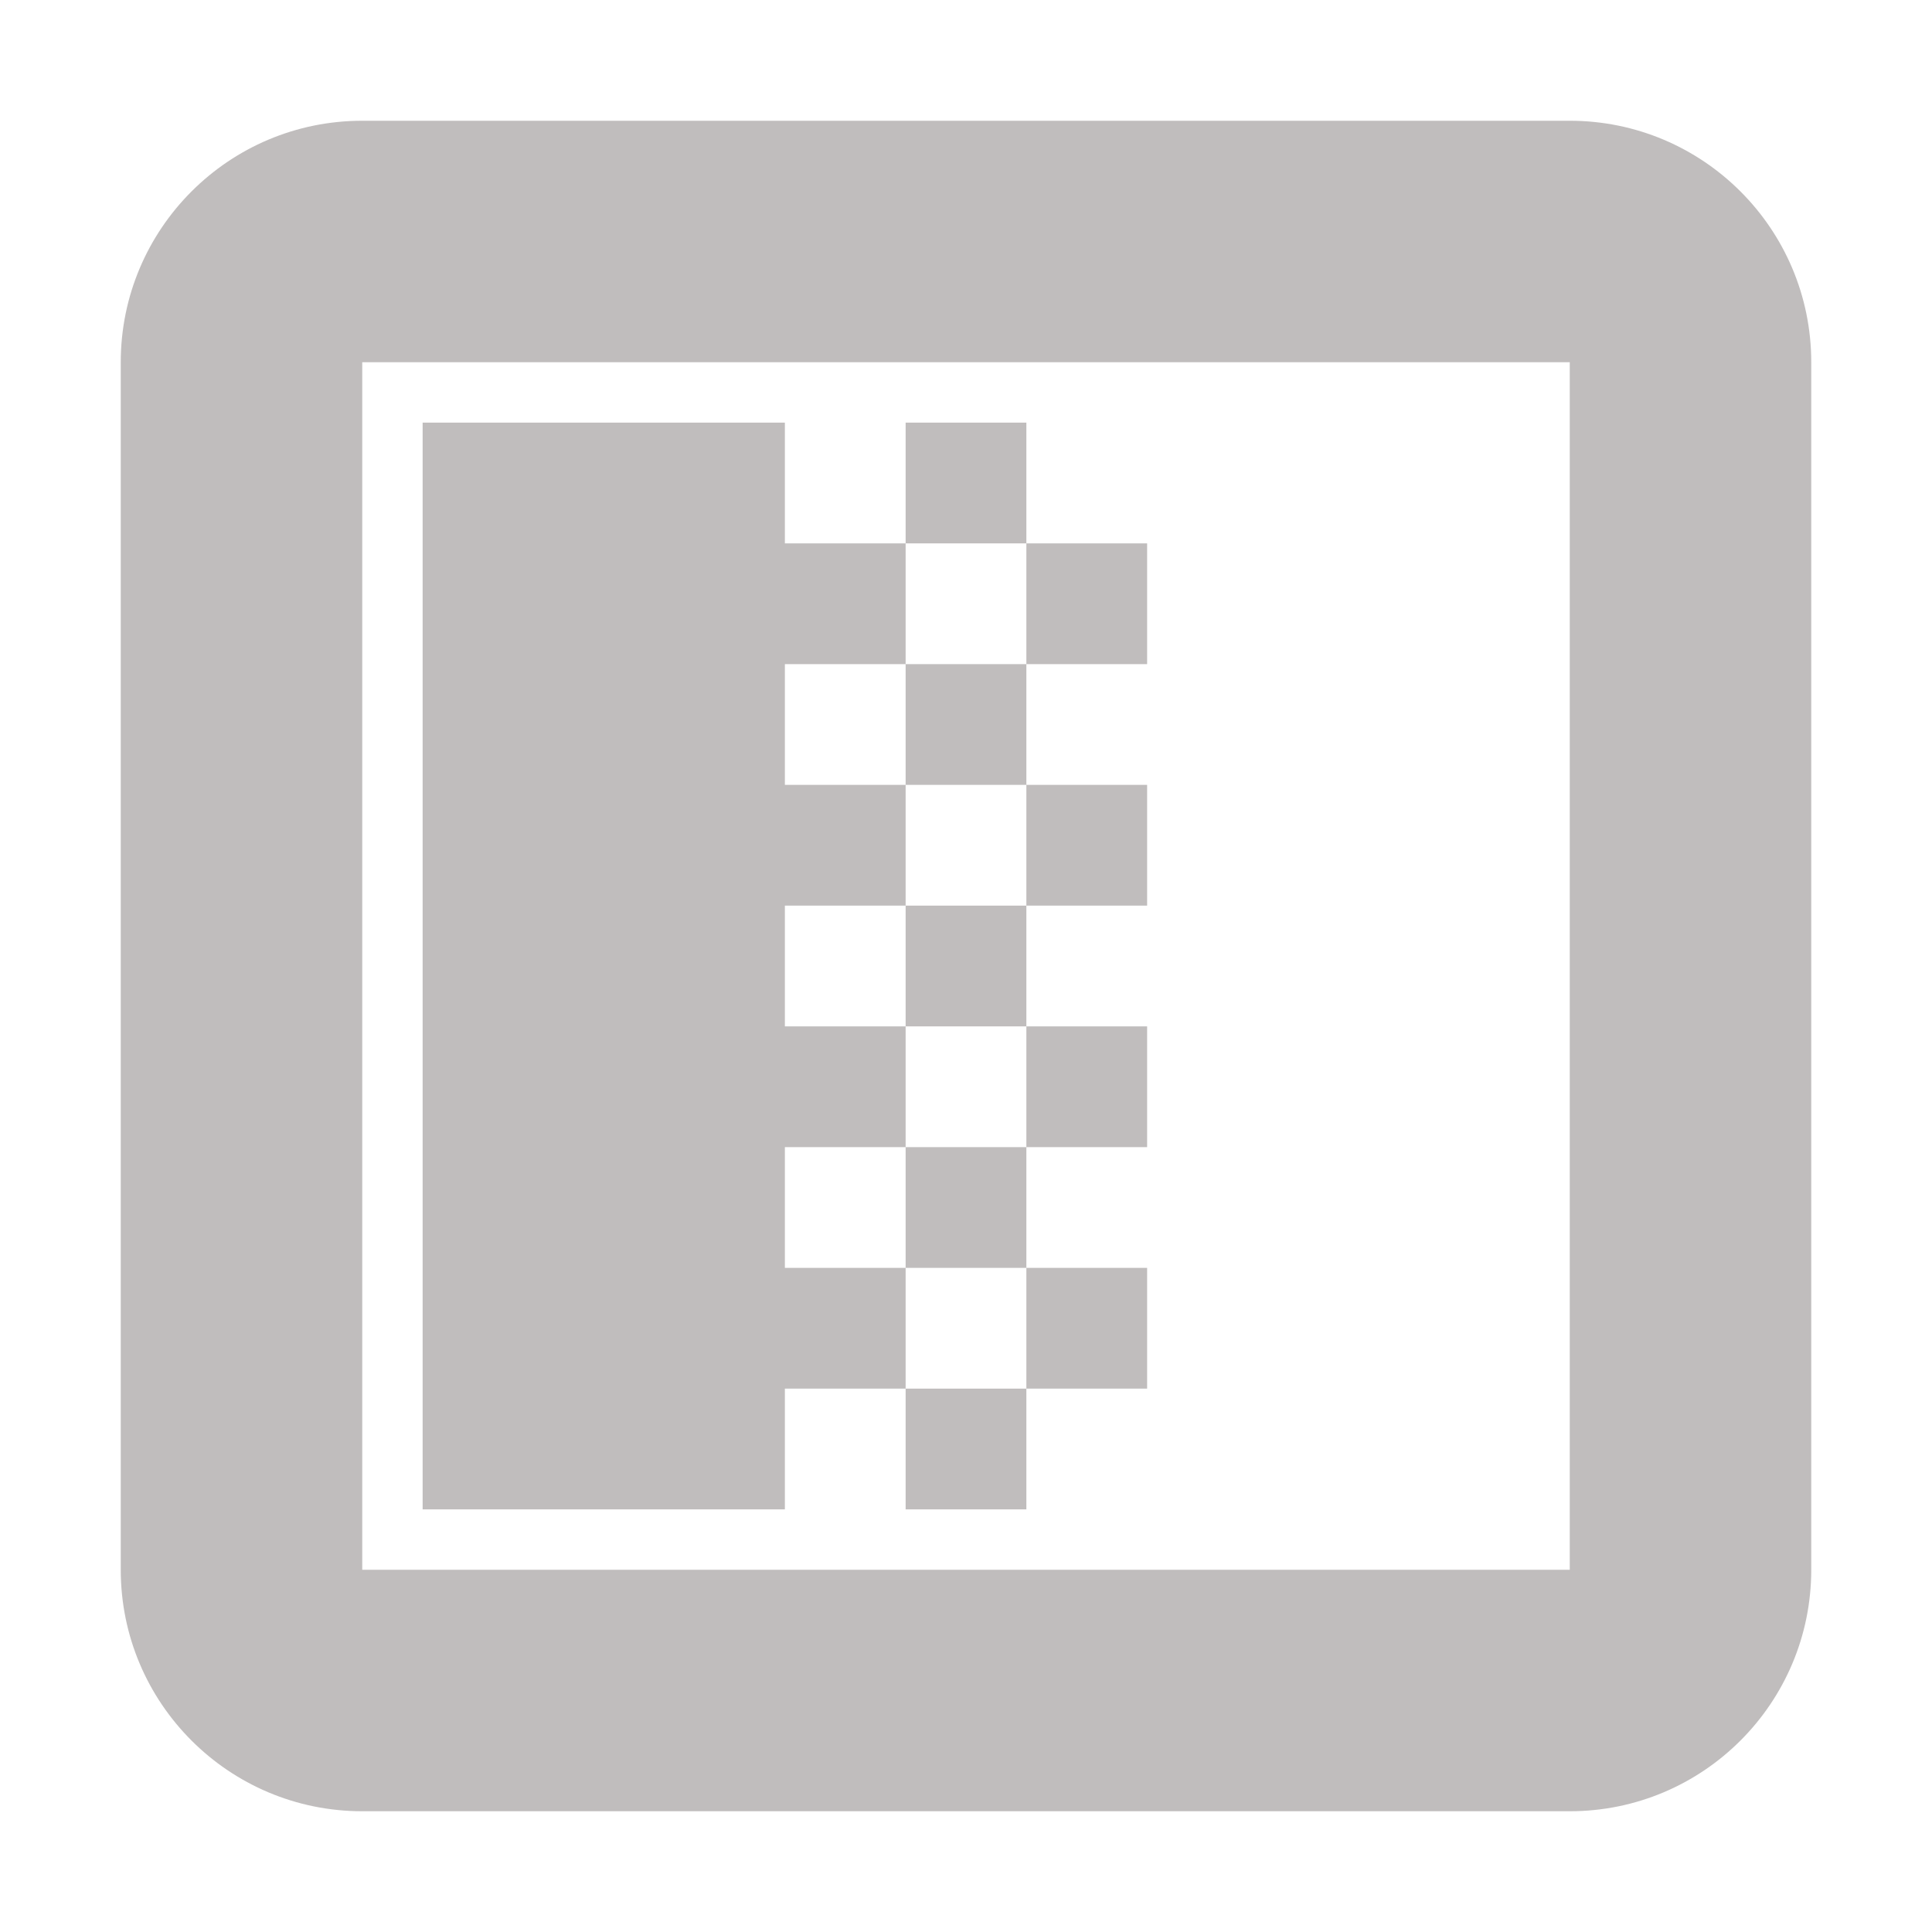
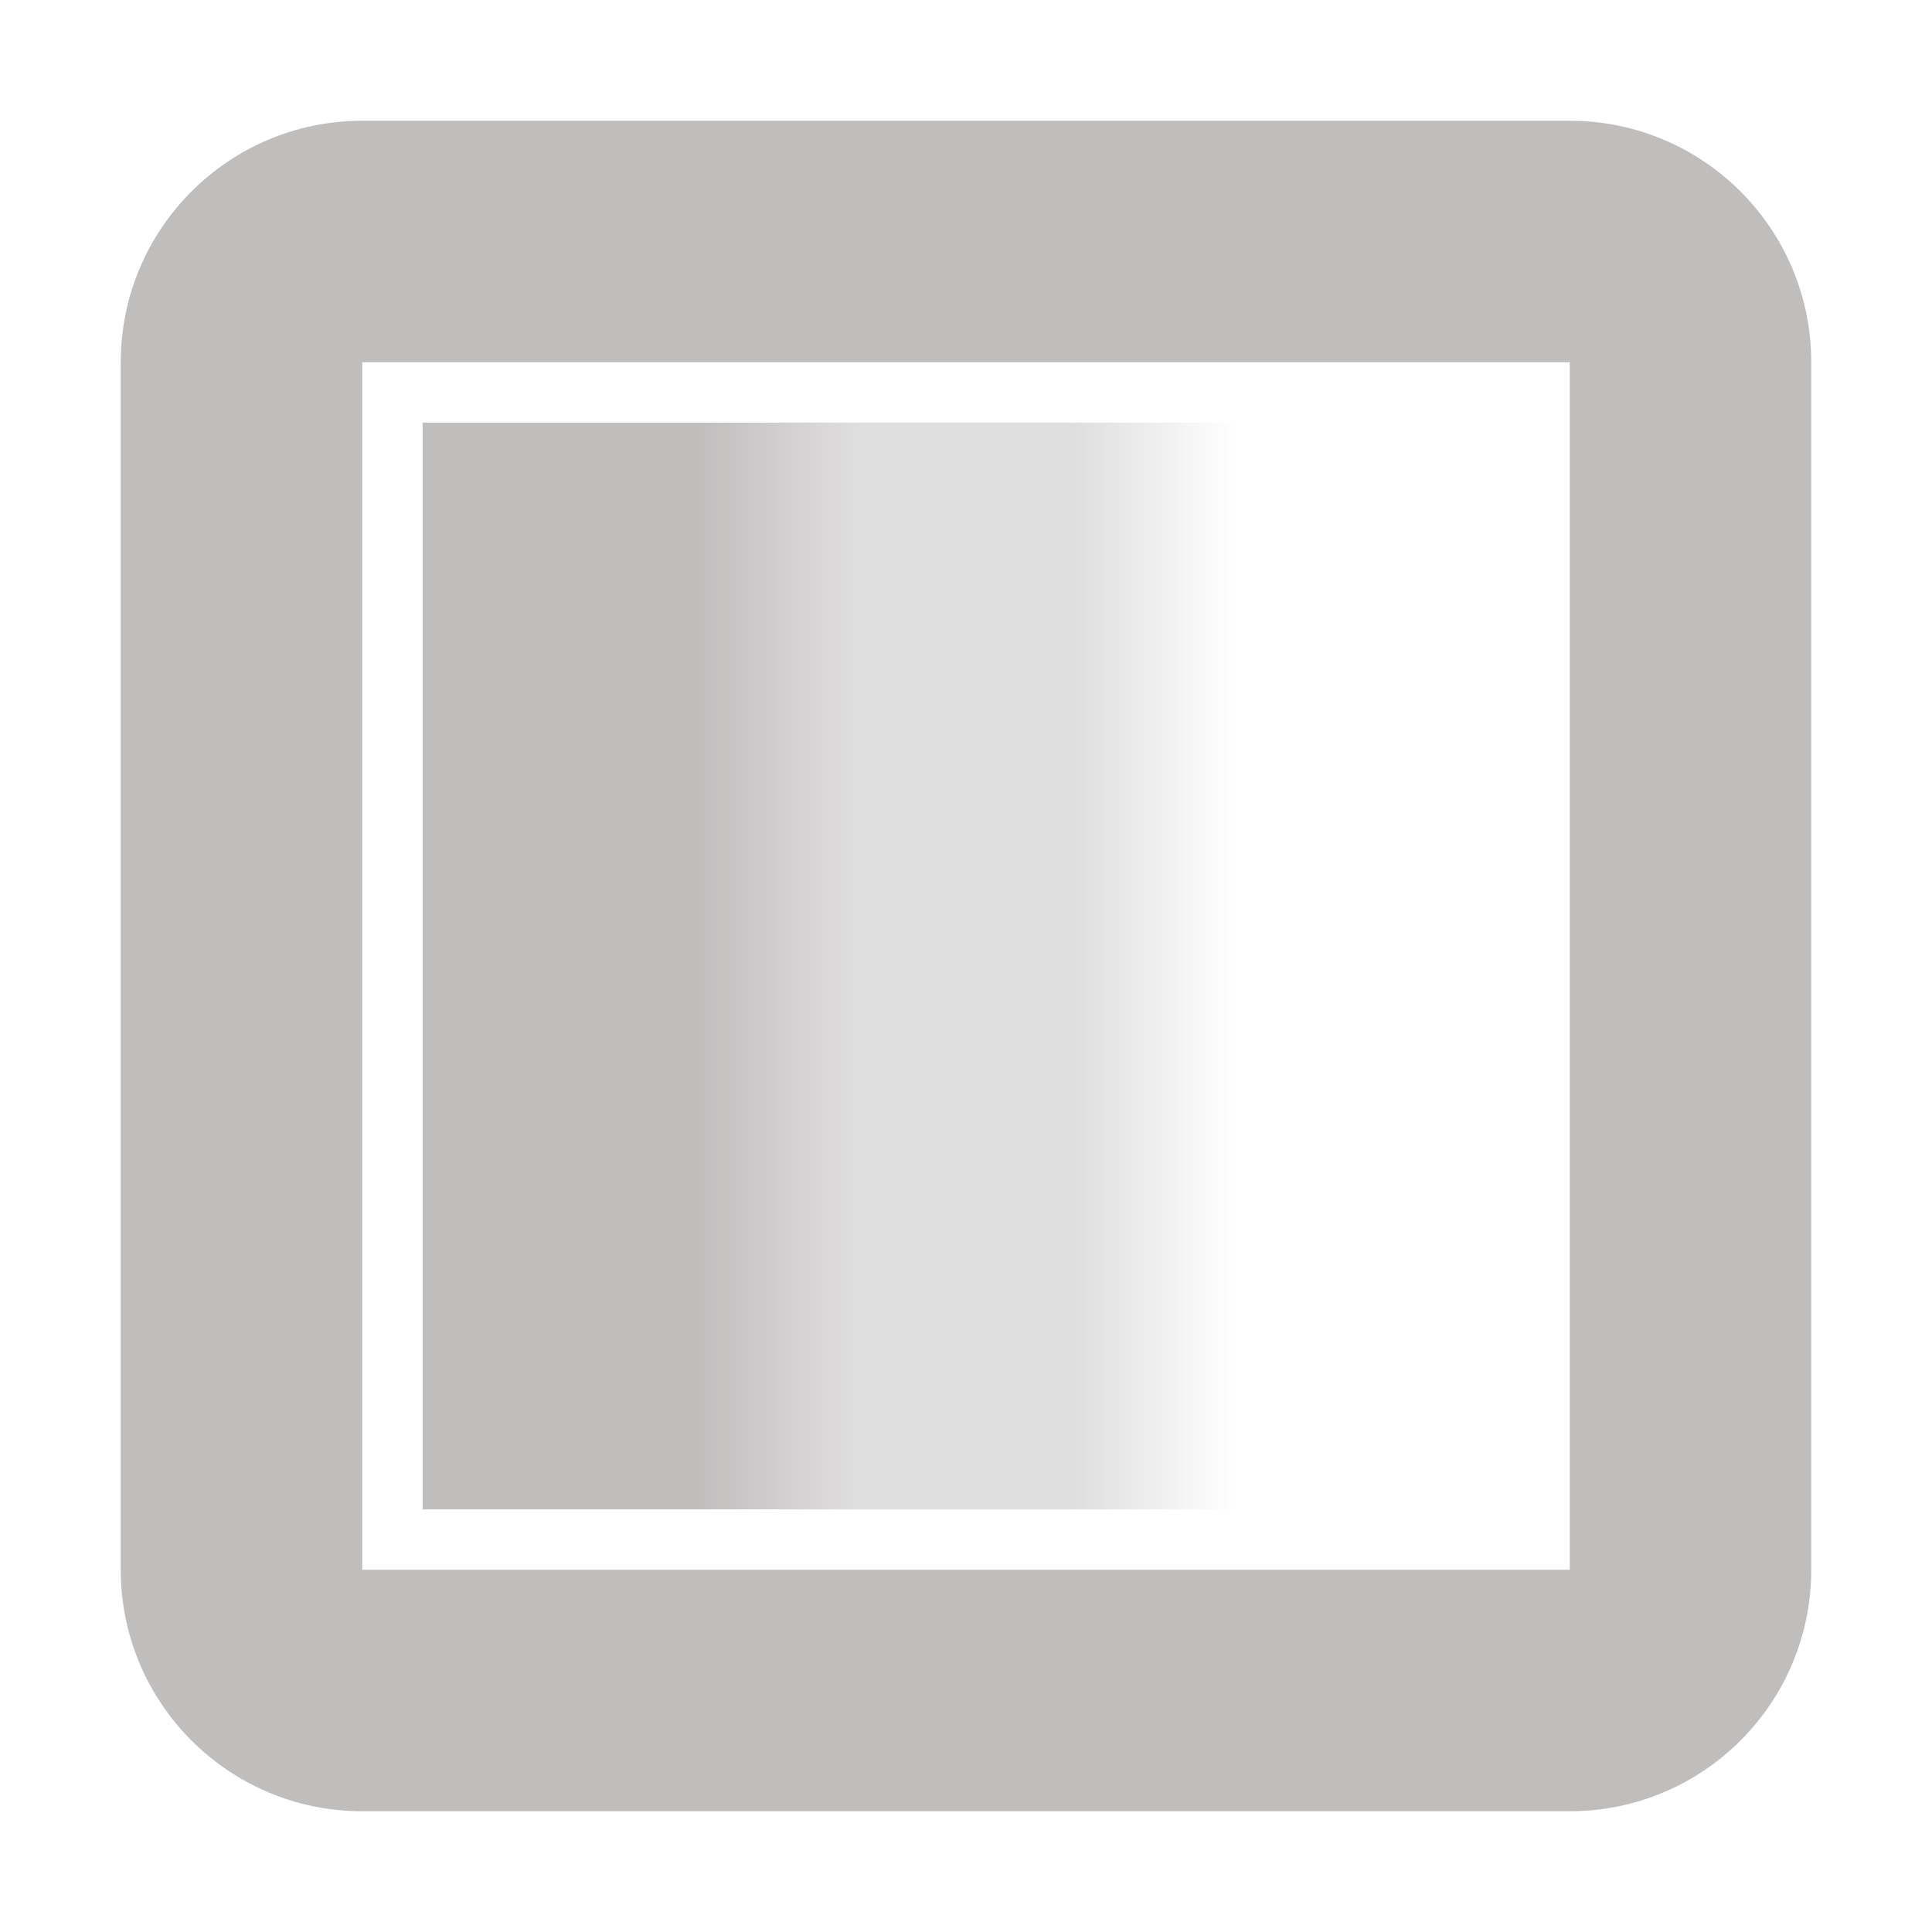
<svg xmlns="http://www.w3.org/2000/svg" width="16" height="16">
-   <path fill="#c0bdbd" d="M3 1a2 2 0 0 0-2 2v10a2 2 0 0 0 2 2h10a2 2 0 0 0 2-2V3a2 2 0 0 0-2-2zm0 2h10v10H3zm4.5 2.5h1v1h-1zm-4-2v9h3v-1h1v-1h-1v-1h1v-1h-1v-1h1v-1h-1v-1h1v-1h-1v-1zm4 0h1v1h-1zm0 6h1v1h-1zm0-2h1v1h-1zm0 4h1v1h-1zm1-7h1v1h-1zm0 2h1v1h-1zm0 2h1v1h-1zm0 2h1v1h-1z" />
+   <linearGradient id="a">
+     <stop stop-color="#c0bdbd" />
+     <stop offset=".25" stop-color="#c0bdbd" />
+     <stop offset=".4" stop-color="#c0bdbd" stop-opacity=".5" />
+     <stop offset=".6" stop-color="#c0bdbd" stop-opacity=".5" />
+     <stop offset=".75" stop-color="#c0bdbd" stop-opacity="0" />
+   </linearGradient>
+   <path fill="#c0bdbd" d="M3 1a2 2 0 00-2 2v10a2 2 0 002 2h10a2 2 0 002-2V3a2 2 0 00-2-2zm0 2h10v10H3z" />
+   <path fill="url(#a)" d="M3.5 3.5h9v9h-9z" />
</svg>
